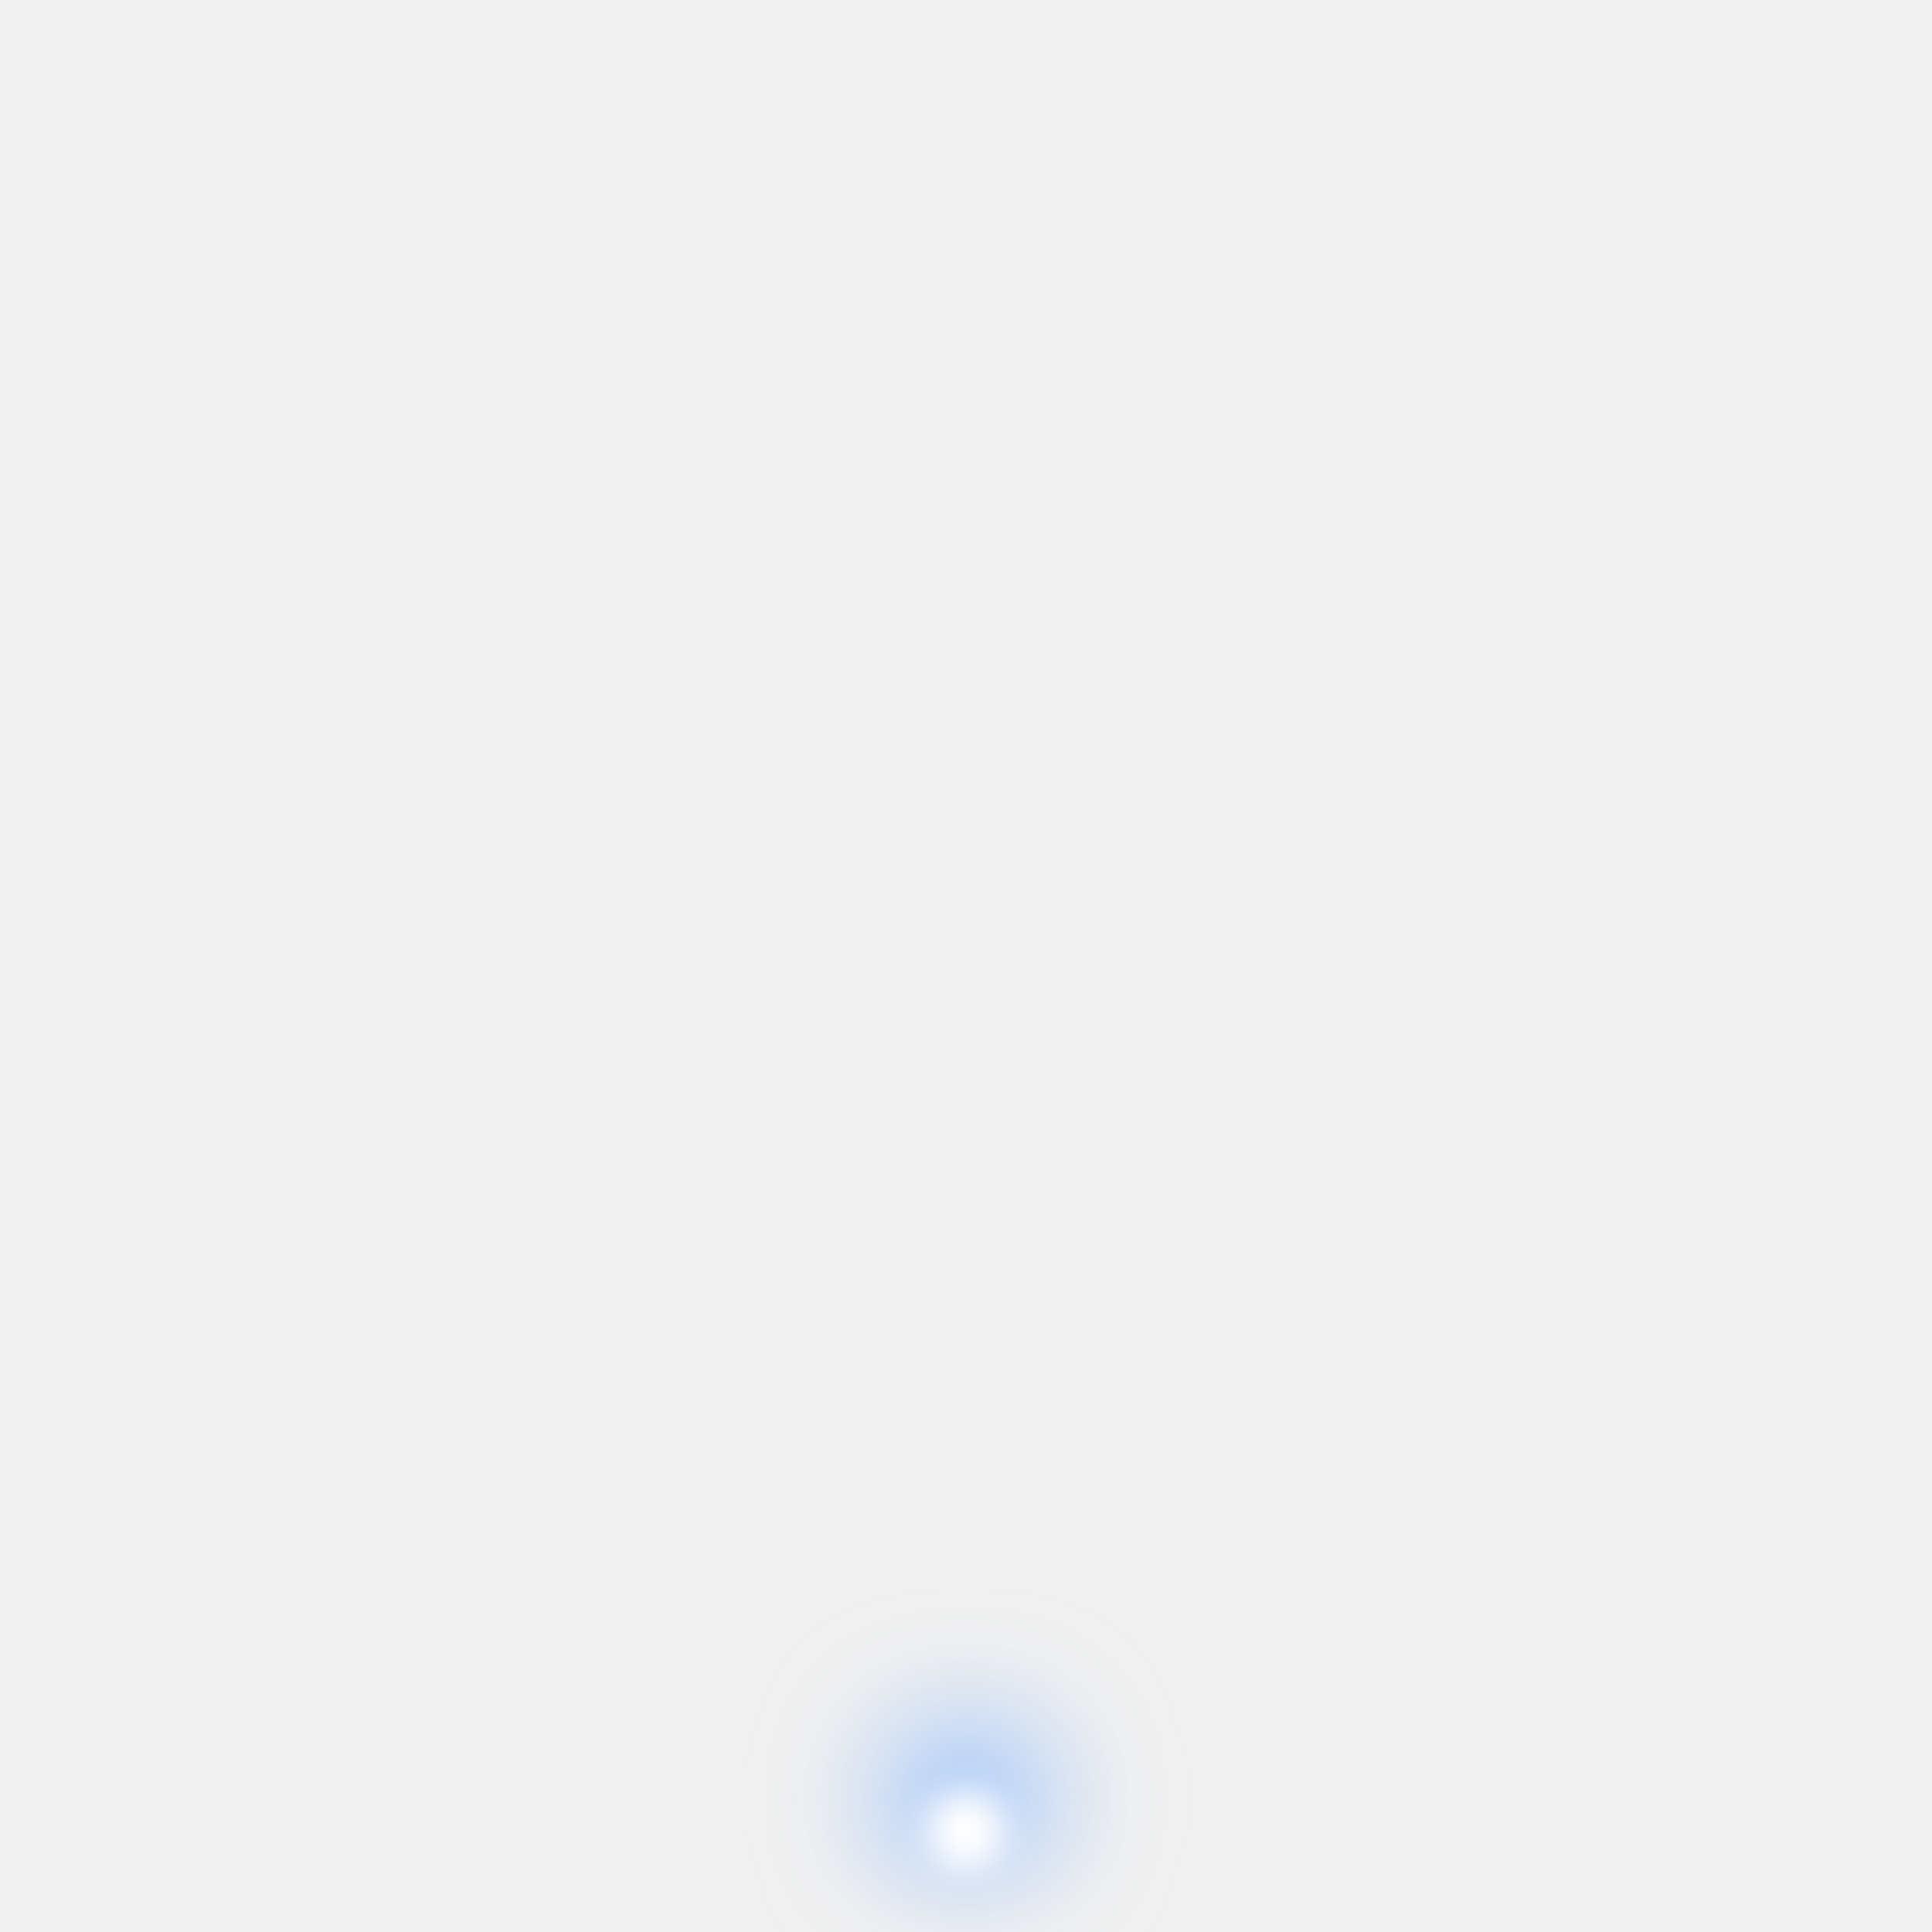
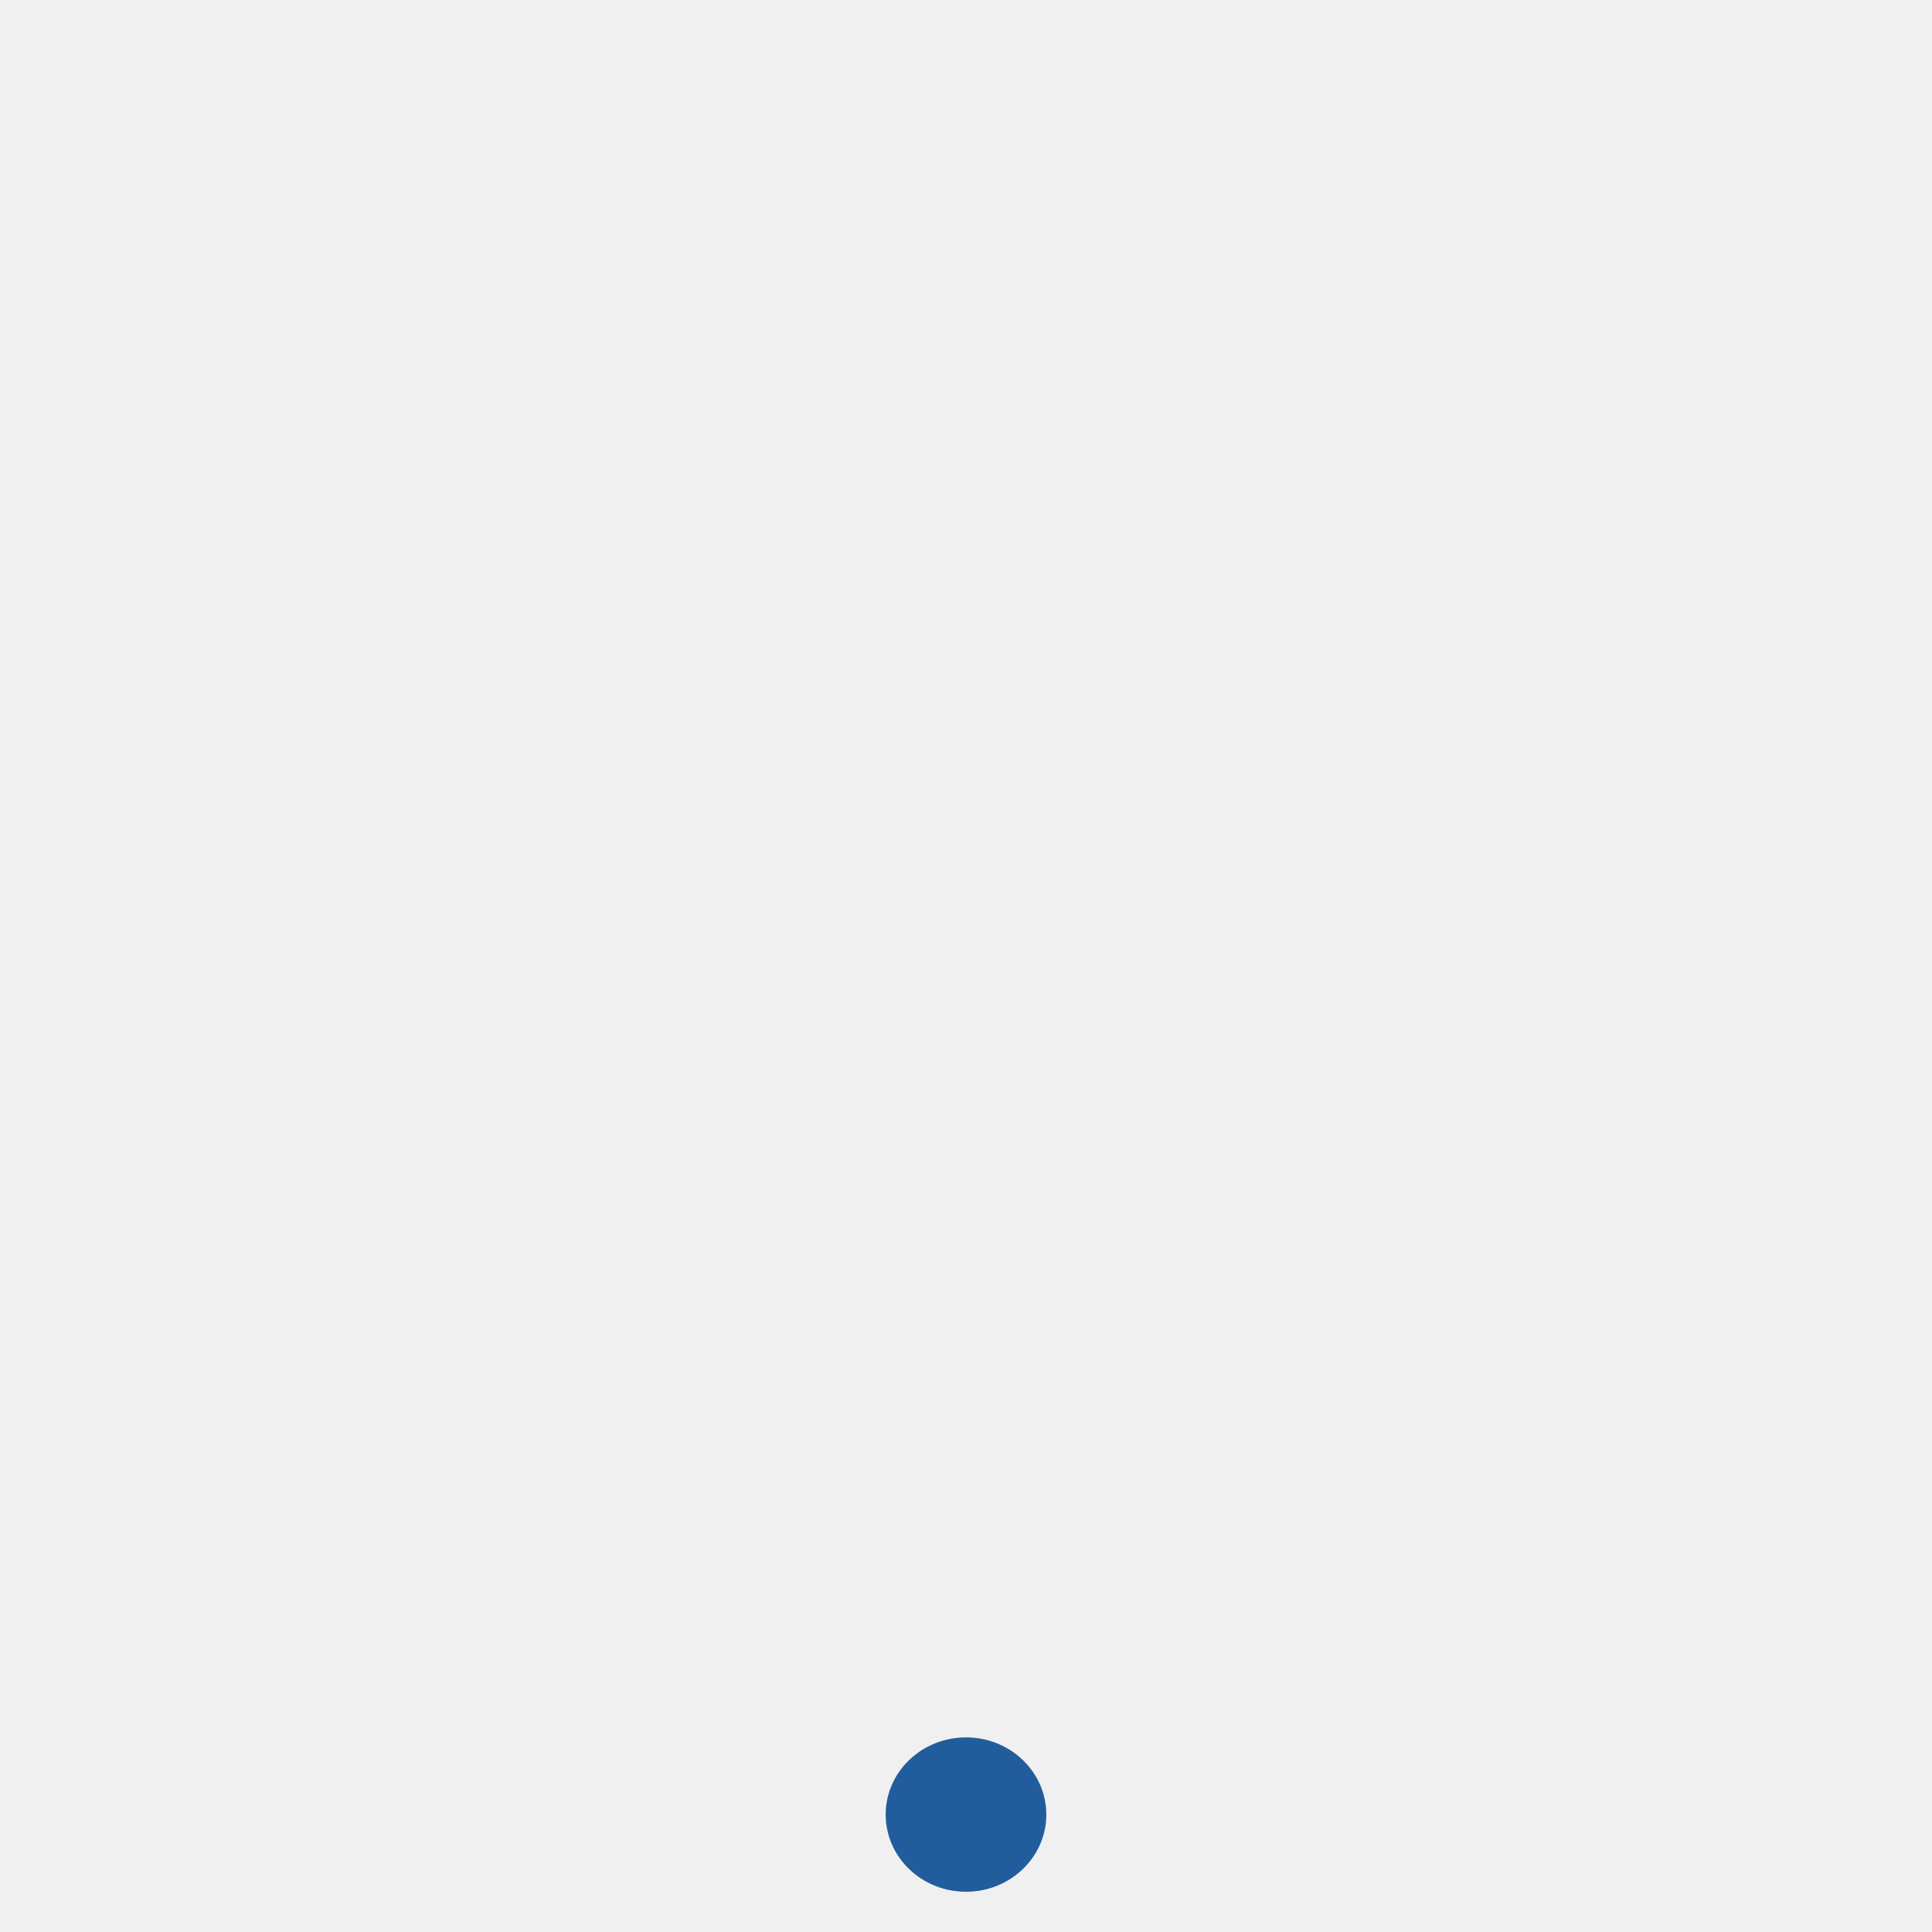
- <svg xmlns="http://www.w3.org/2000/svg" version="1.1" id="svg11252" height="96" width="96">
-   <defs id="defs11254">
-     <filter height="2.472" y="-0.736" width="2.687" x="-0.844" id="filter3848-1-2" color-interpolation-filters="sRGB">
-       <feGaussianBlur id="feGaussianBlur3850-2-3" stdDeviation="2.967" />
-     </filter>
-     <filter height="1.965" y="-0.483" width="2.107" x="-0.553" id="filter3844-0-1" color-interpolation-filters="sRGB">
-       <feGaussianBlur id="feGaussianBlur3846-9-7" stdDeviation="1.946" />
-     </filter>
-   </defs>
-   <ellipse transform="matrix(1.007463,0,0,0.9067461,62.49256,43.7221)" id="path3762-6-3" style="opacity:0.668;fill:#80b3ff;fill-opacity:1;stroke:none;filter:url(#filter3848-1-2)" cx="-14.385" cy="50.281" rx="4.221" ry="4.839" />
-   <ellipse transform="matrix(0.4532833,0,0,0.411432,54.52057,70.31273)" id="path3762-2" style="fill:#ffffff;fill-opacity:1;stroke:none;filter:url(#filter3844-0-1)" cx="-14.385" cy="50.281" rx="4.221" ry="4.839" />
+ <svg xmlns="http://www.w3.org/2000/svg" width="96" height="96" id="svg11252" version="1.1">
+   <defs id="defs11254" />
+   <g id="layer1" style="display:inline">
+     <g id="one" transform="rotate(-90,48,48)">
+       <rect y="0" x="0" height="96" width="96" id="rect4138" style="color:#000000;clip-rule:nonzero;display:inline;overflow:visible;visibility:visible;opacity:1;isolation:auto;mix-blend-mode:normal;color-interpolation:sRGB;color-interpolation-filters:linearRGB;solid-color:#000000;solid-opacity:1;fill:none;fill-opacity:1;fill-rule:nonzero;stroke:none;stroke-width:0.956;stroke-linecap:butt;stroke-linejoin:miter;stroke-miterlimit:4;stroke-dasharray:none;stroke-dashoffset:0;stroke-opacity:1;marker:none;marker-start:none;color-rendering:auto;image-rendering:auto;shape-rendering:auto;text-rendering:auto;enable-background:accumulate" />
+       <ellipse ry="3.991" rx="3.835" cy="48" cx="5.835" id="path3762-2" style="opacity:1;fill:#215d9c;fill-opacity:1;stroke:none;stroke-width:0.956;stroke-linecap:butt;stroke-linejoin:miter;stroke-miterlimit:4;stroke-dasharray:none;stroke-dashoffset:0;stroke-opacity:1;marker:none;marker-start:none" />
+     </g>
+   </g>
+   <g id="layer2" style="display:inline" />
+   <g id="layer3" style="display:inline" />
+   <g id="layer4" style="display:inline" />
</svg>
